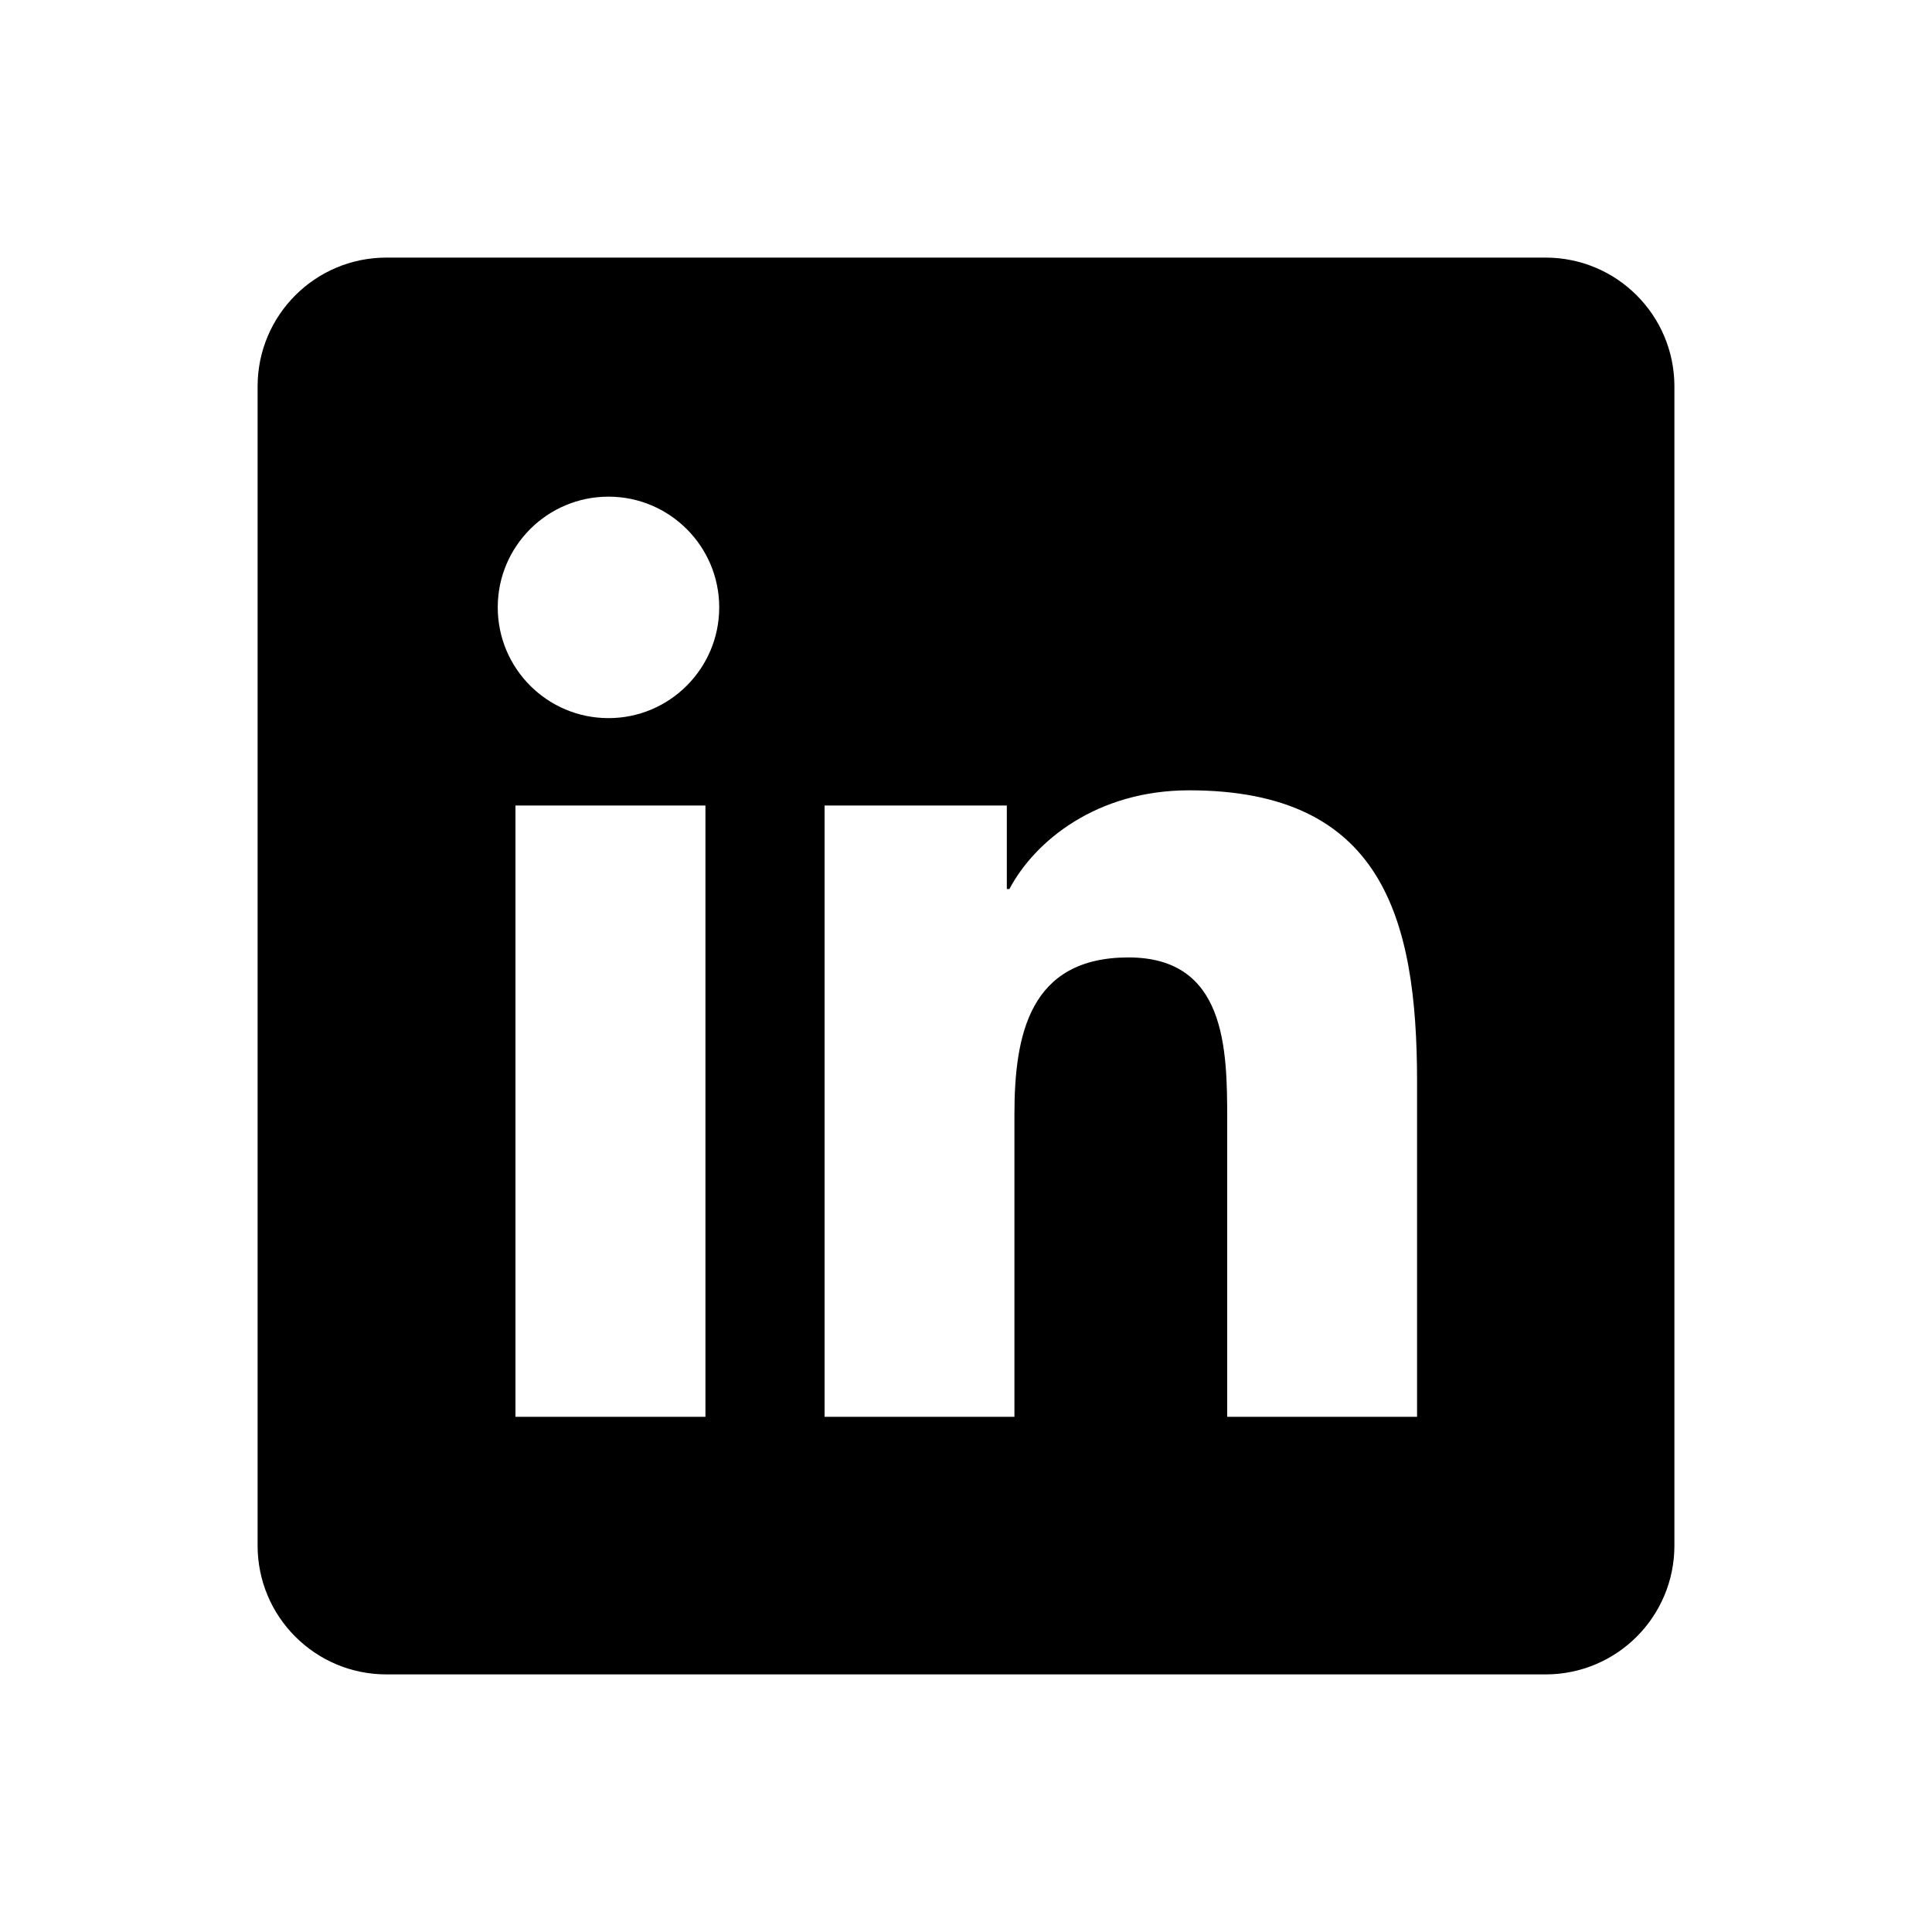
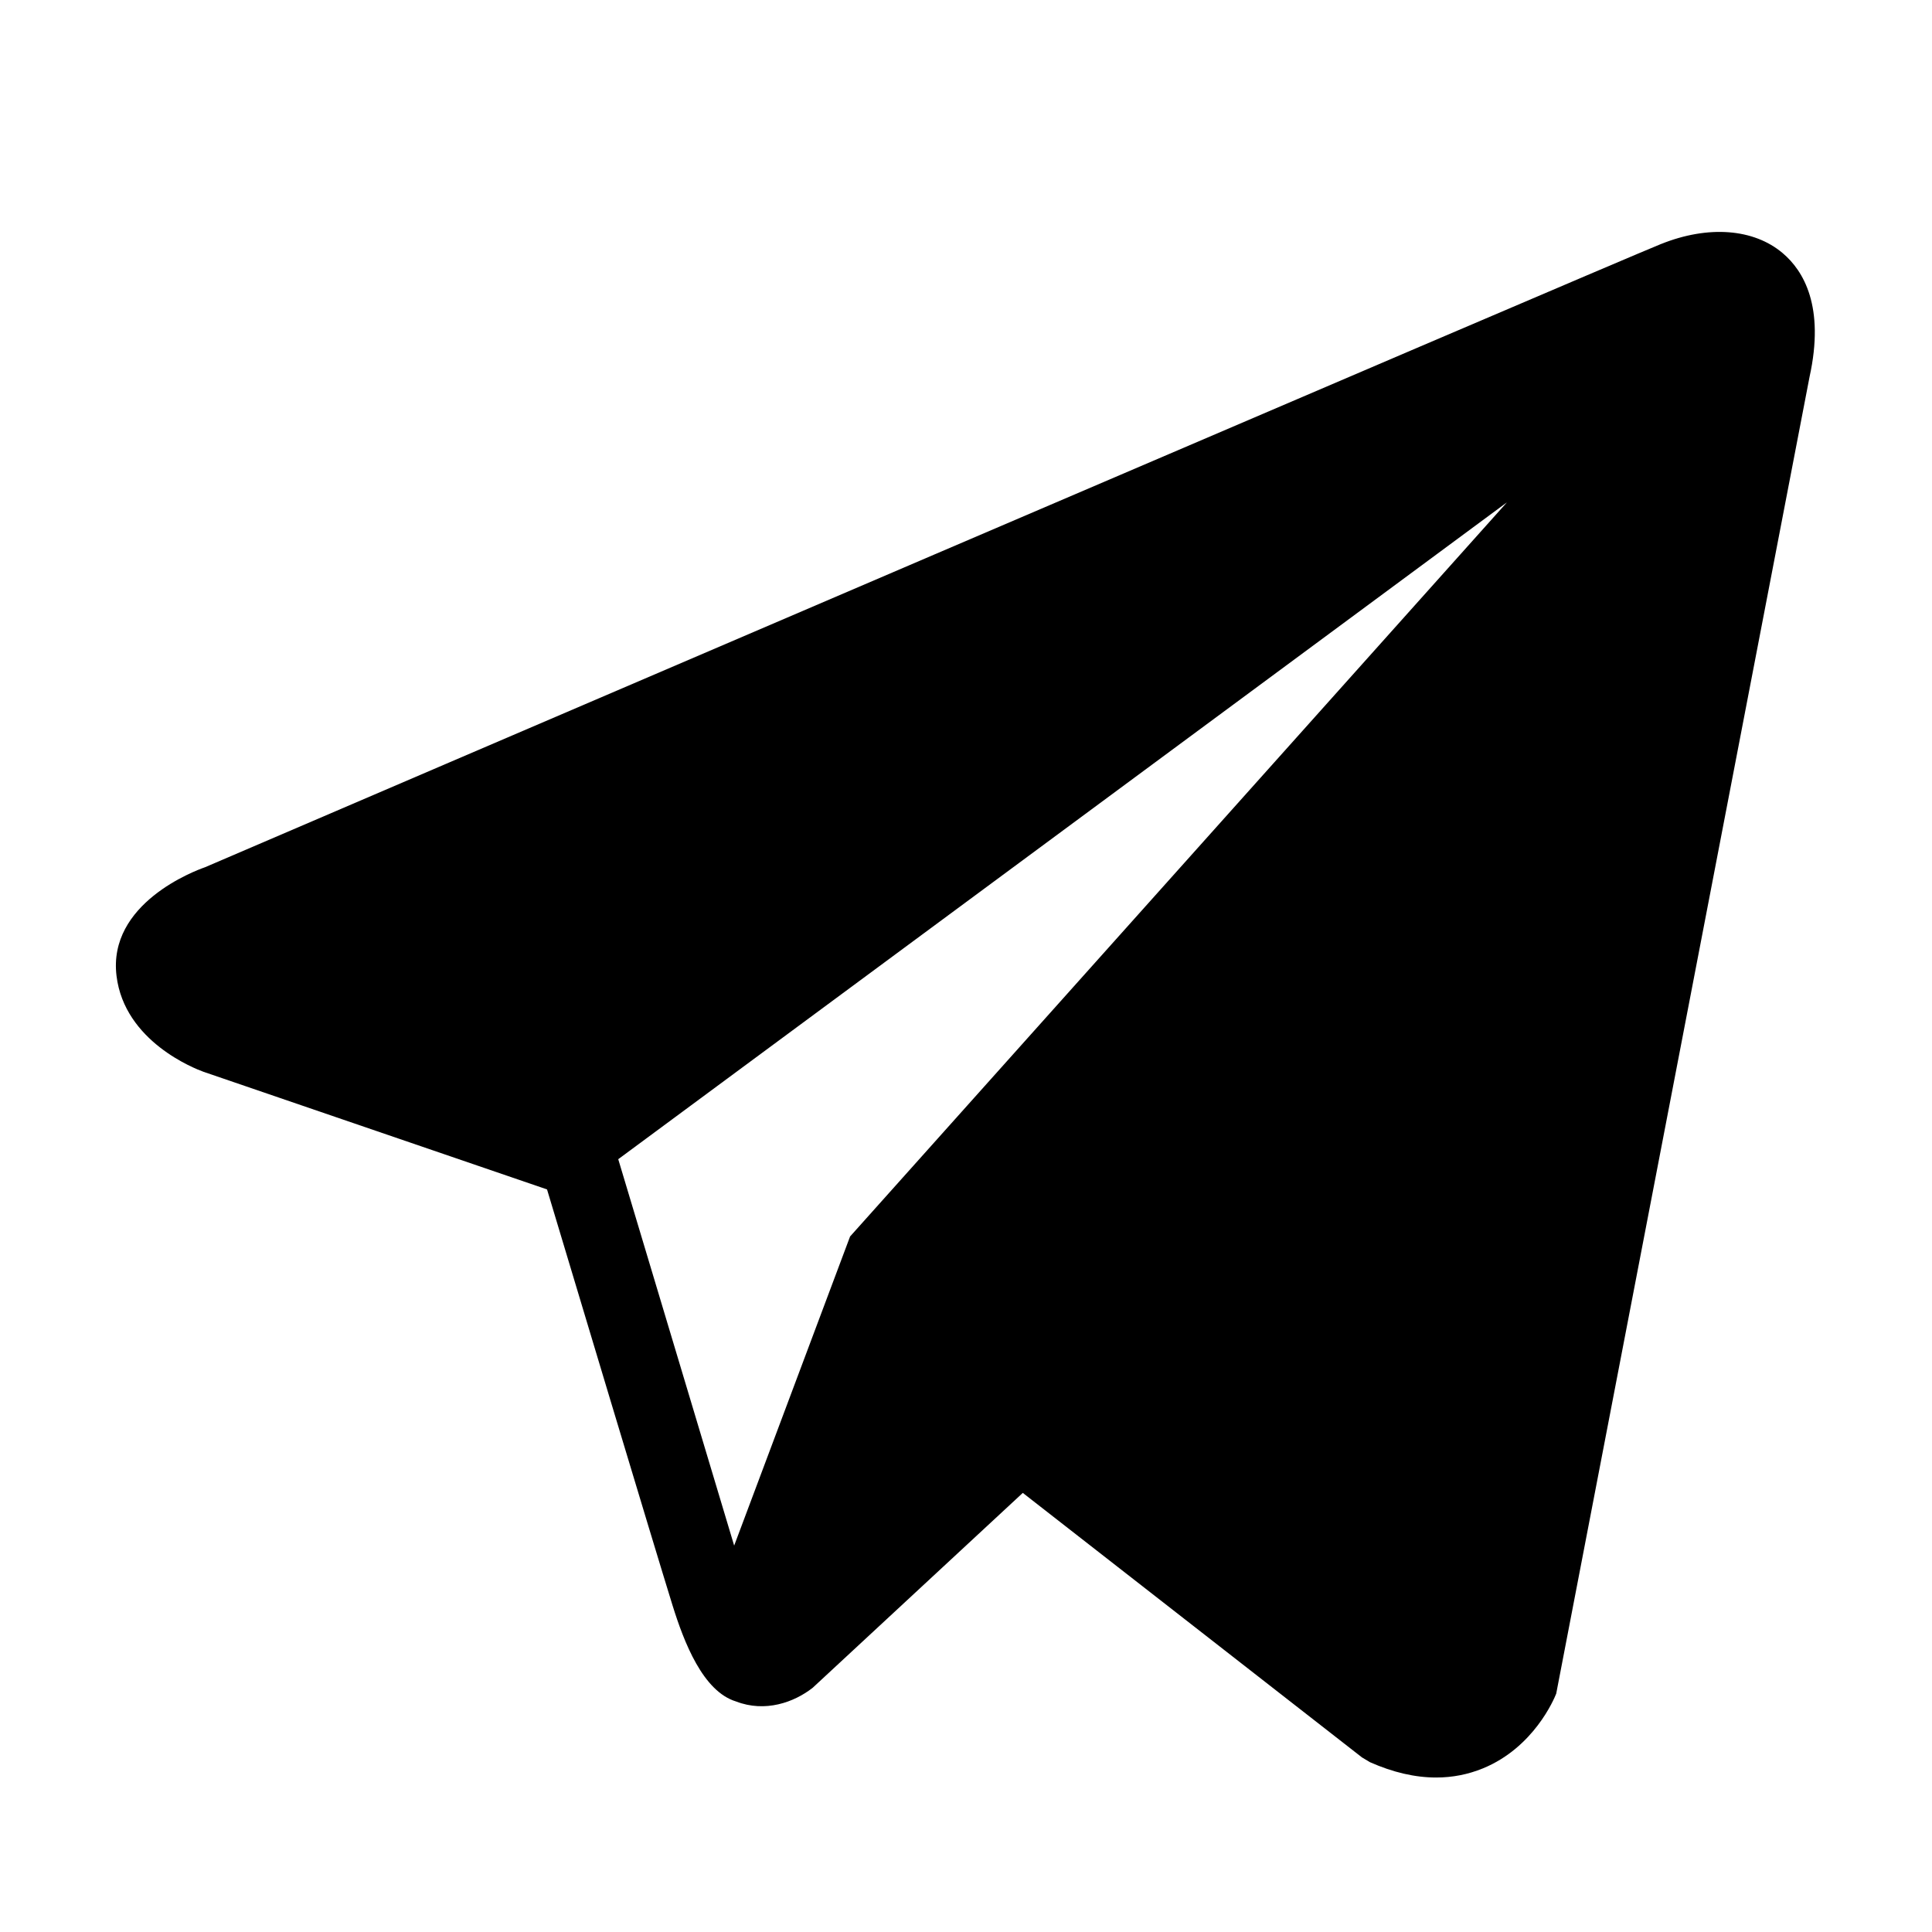
- <svg xmlns="http://www.w3.org/2000/svg" fill="#000000" viewBox="0 0 30 30" width="30px" height="30px">
-   <path d="M24,4H6C4.895,4,4,4.895,4,6v18c0,1.105,0.895,2,2,2h18c1.105,0,2-0.895,2-2V6C26,4.895,25.105,4,24,4z M10.954,22h-2.95 v-9.492h2.95V22z M9.449,11.151c-0.951,0-1.72-0.771-1.72-1.72c0-0.949,0.77-1.719,1.72-1.719c0.948,0,1.719,0.771,1.719,1.719 C11.168,10.38,10.397,11.151,9.449,11.151z M22.004,22h-2.948v-4.616c0-1.101-0.02-2.517-1.533-2.517 c-1.535,0-1.771,1.199-1.771,2.437V22h-2.948v-9.492h2.83v1.297h0.04c0.394-0.746,1.356-1.533,2.791-1.533 c2.987,0,3.539,1.966,3.539,4.522V22z" />
+ <svg xmlns="http://www.w3.org/2000/svg" fill="#000000" viewBox="0 0 50 50" width="50px" height="50px">
+   <path d="M46.137,6.552c-0.75-0.636-1.928-0.727-3.146-0.238l-0.002,0C41.708,6.828,6.728,21.832,5.304,22.445 c-0.259,0.09-2.521,0.934-2.288,2.814c0.208,1.695,2.026,2.397,2.248,2.478l8.893,3.045c0.59,1.964,2.765,9.21,3.246,10.758 c0.3,0.965,0.789,2.233,1.646,2.494c0.752,0.29,1.5,0.025,1.984-0.355l5.437-5.043l8.777,6.845l0.209,0.125 c0.596,0.264,1.167,0.396,1.712,0.396c0.421,0,0.825-0.079,1.211-0.237c1.315-0.54,1.841-1.793,1.896-1.935l6.556-34.077 C47.231,7.933,46.675,7.007,46.137,6.552z M22,32l-3,8l-3-10l23-17L22,32z" />
</svg>
